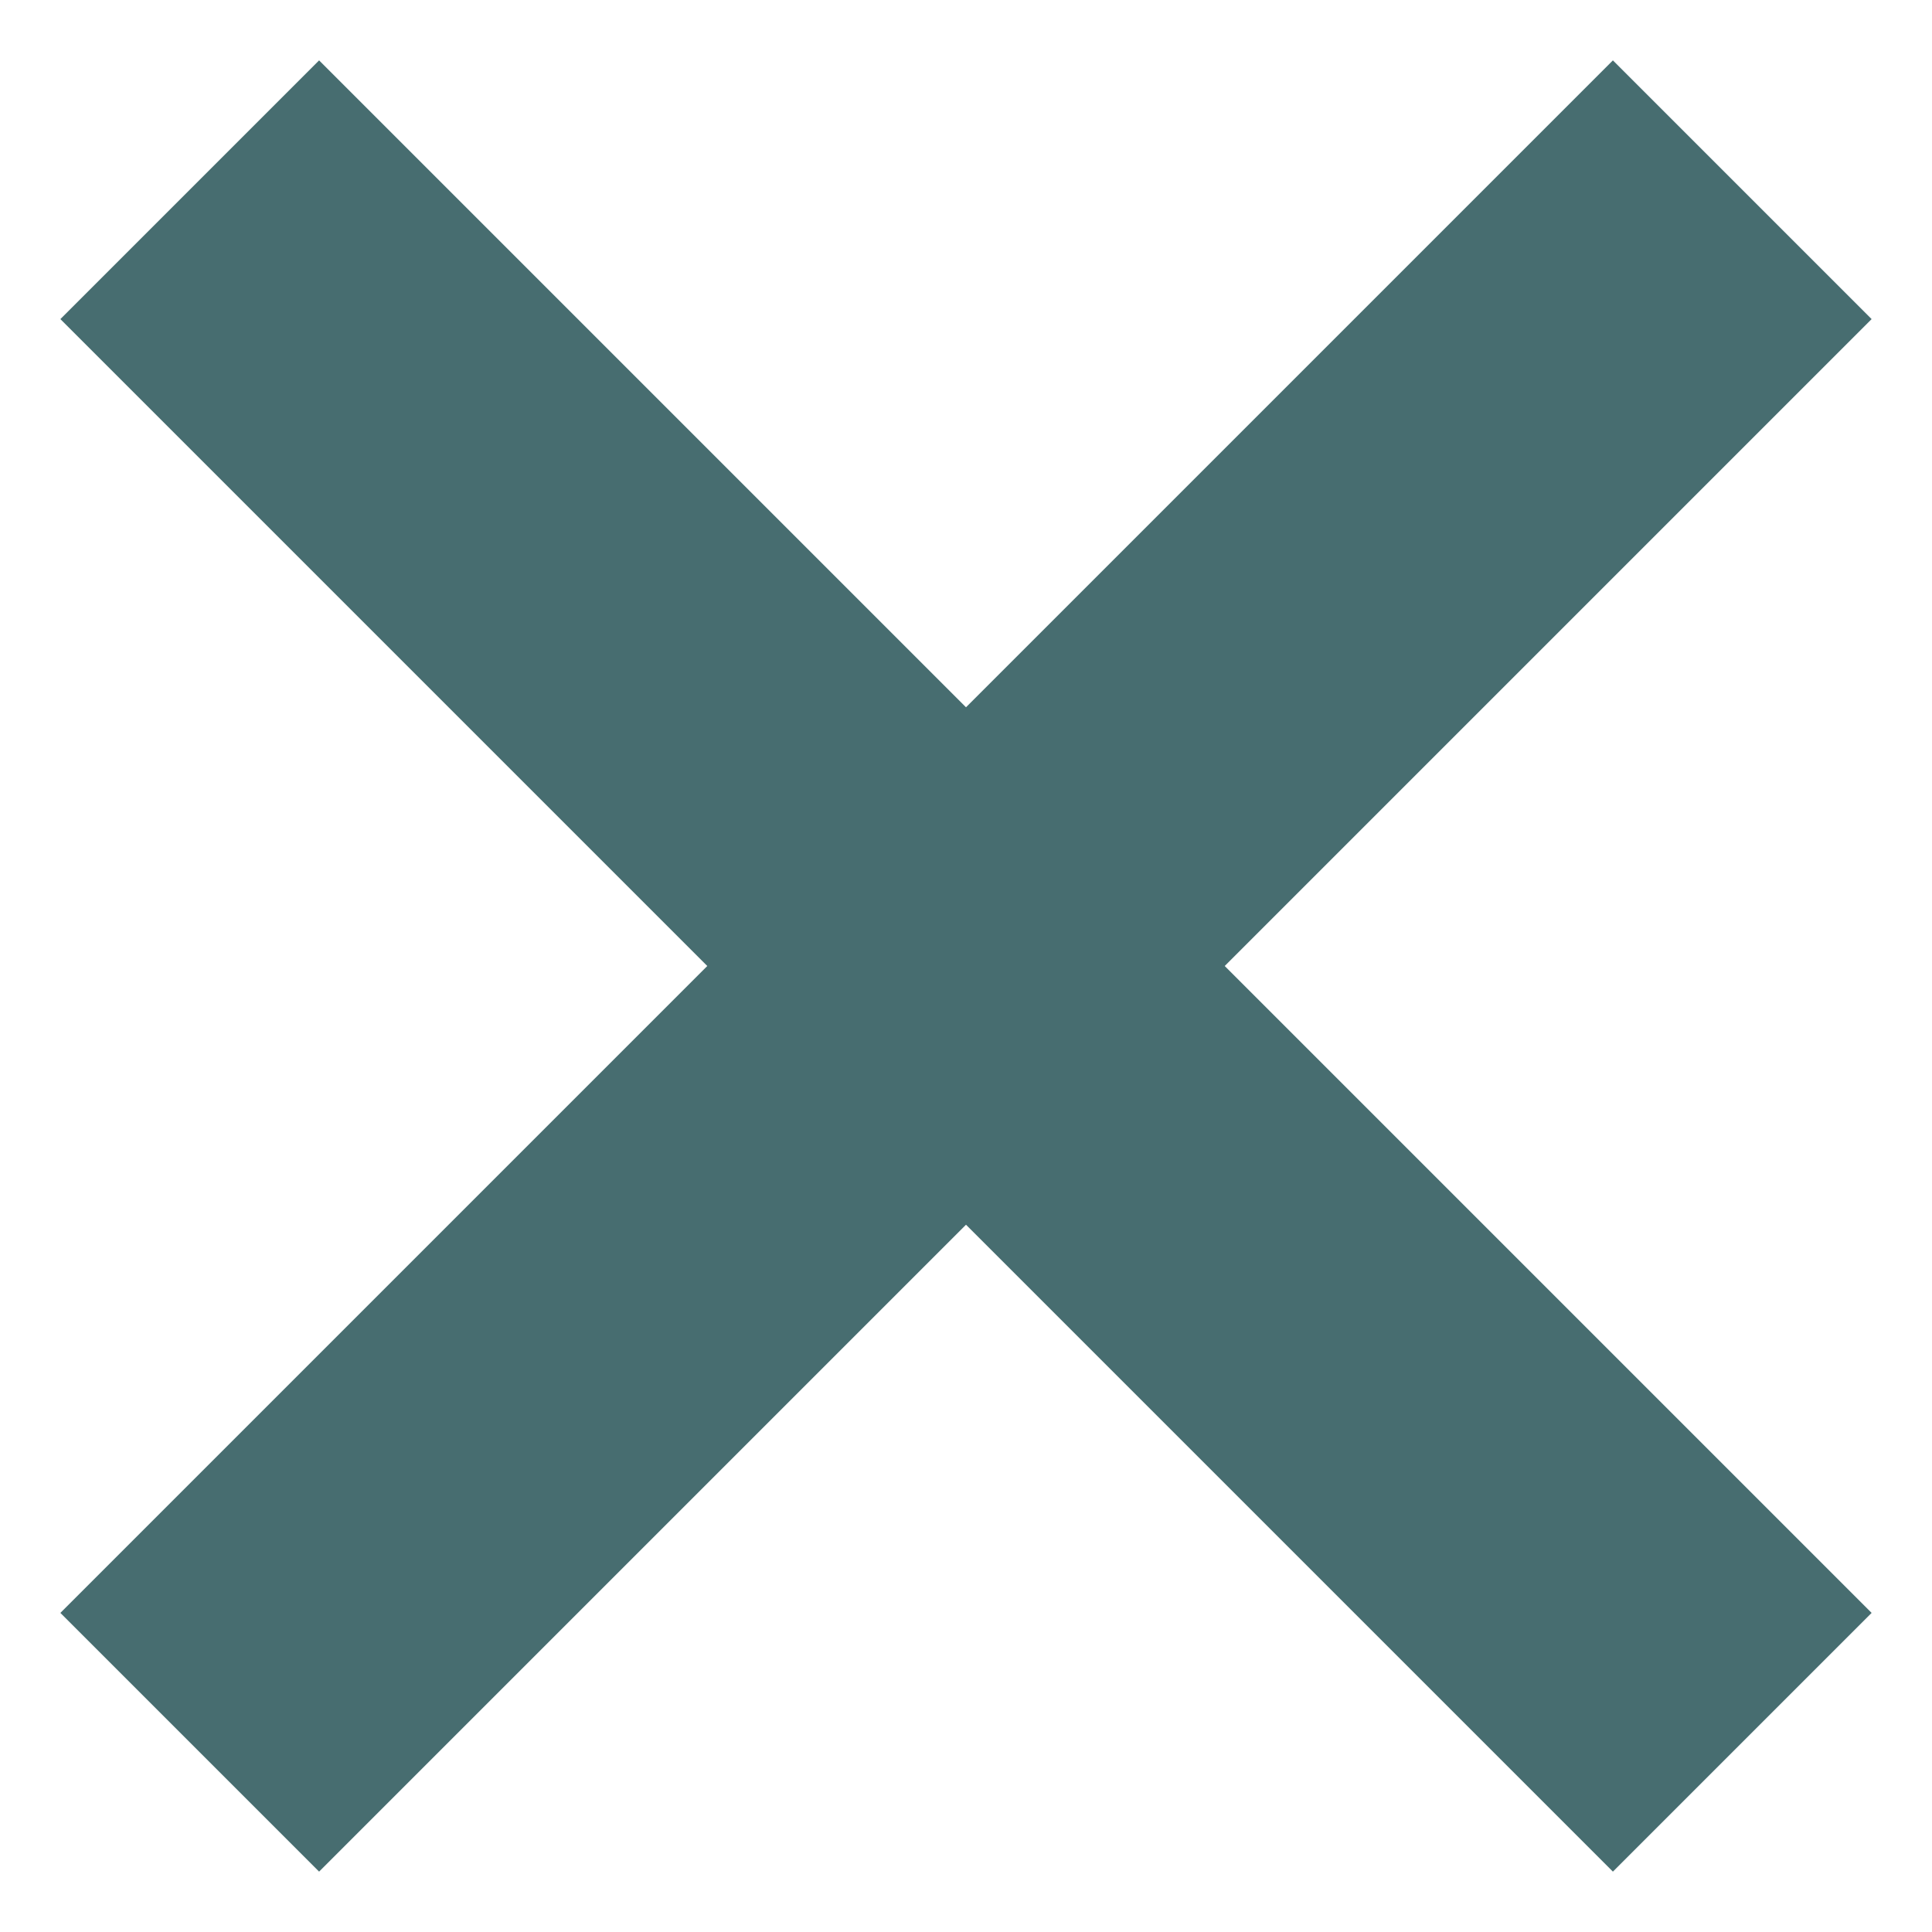
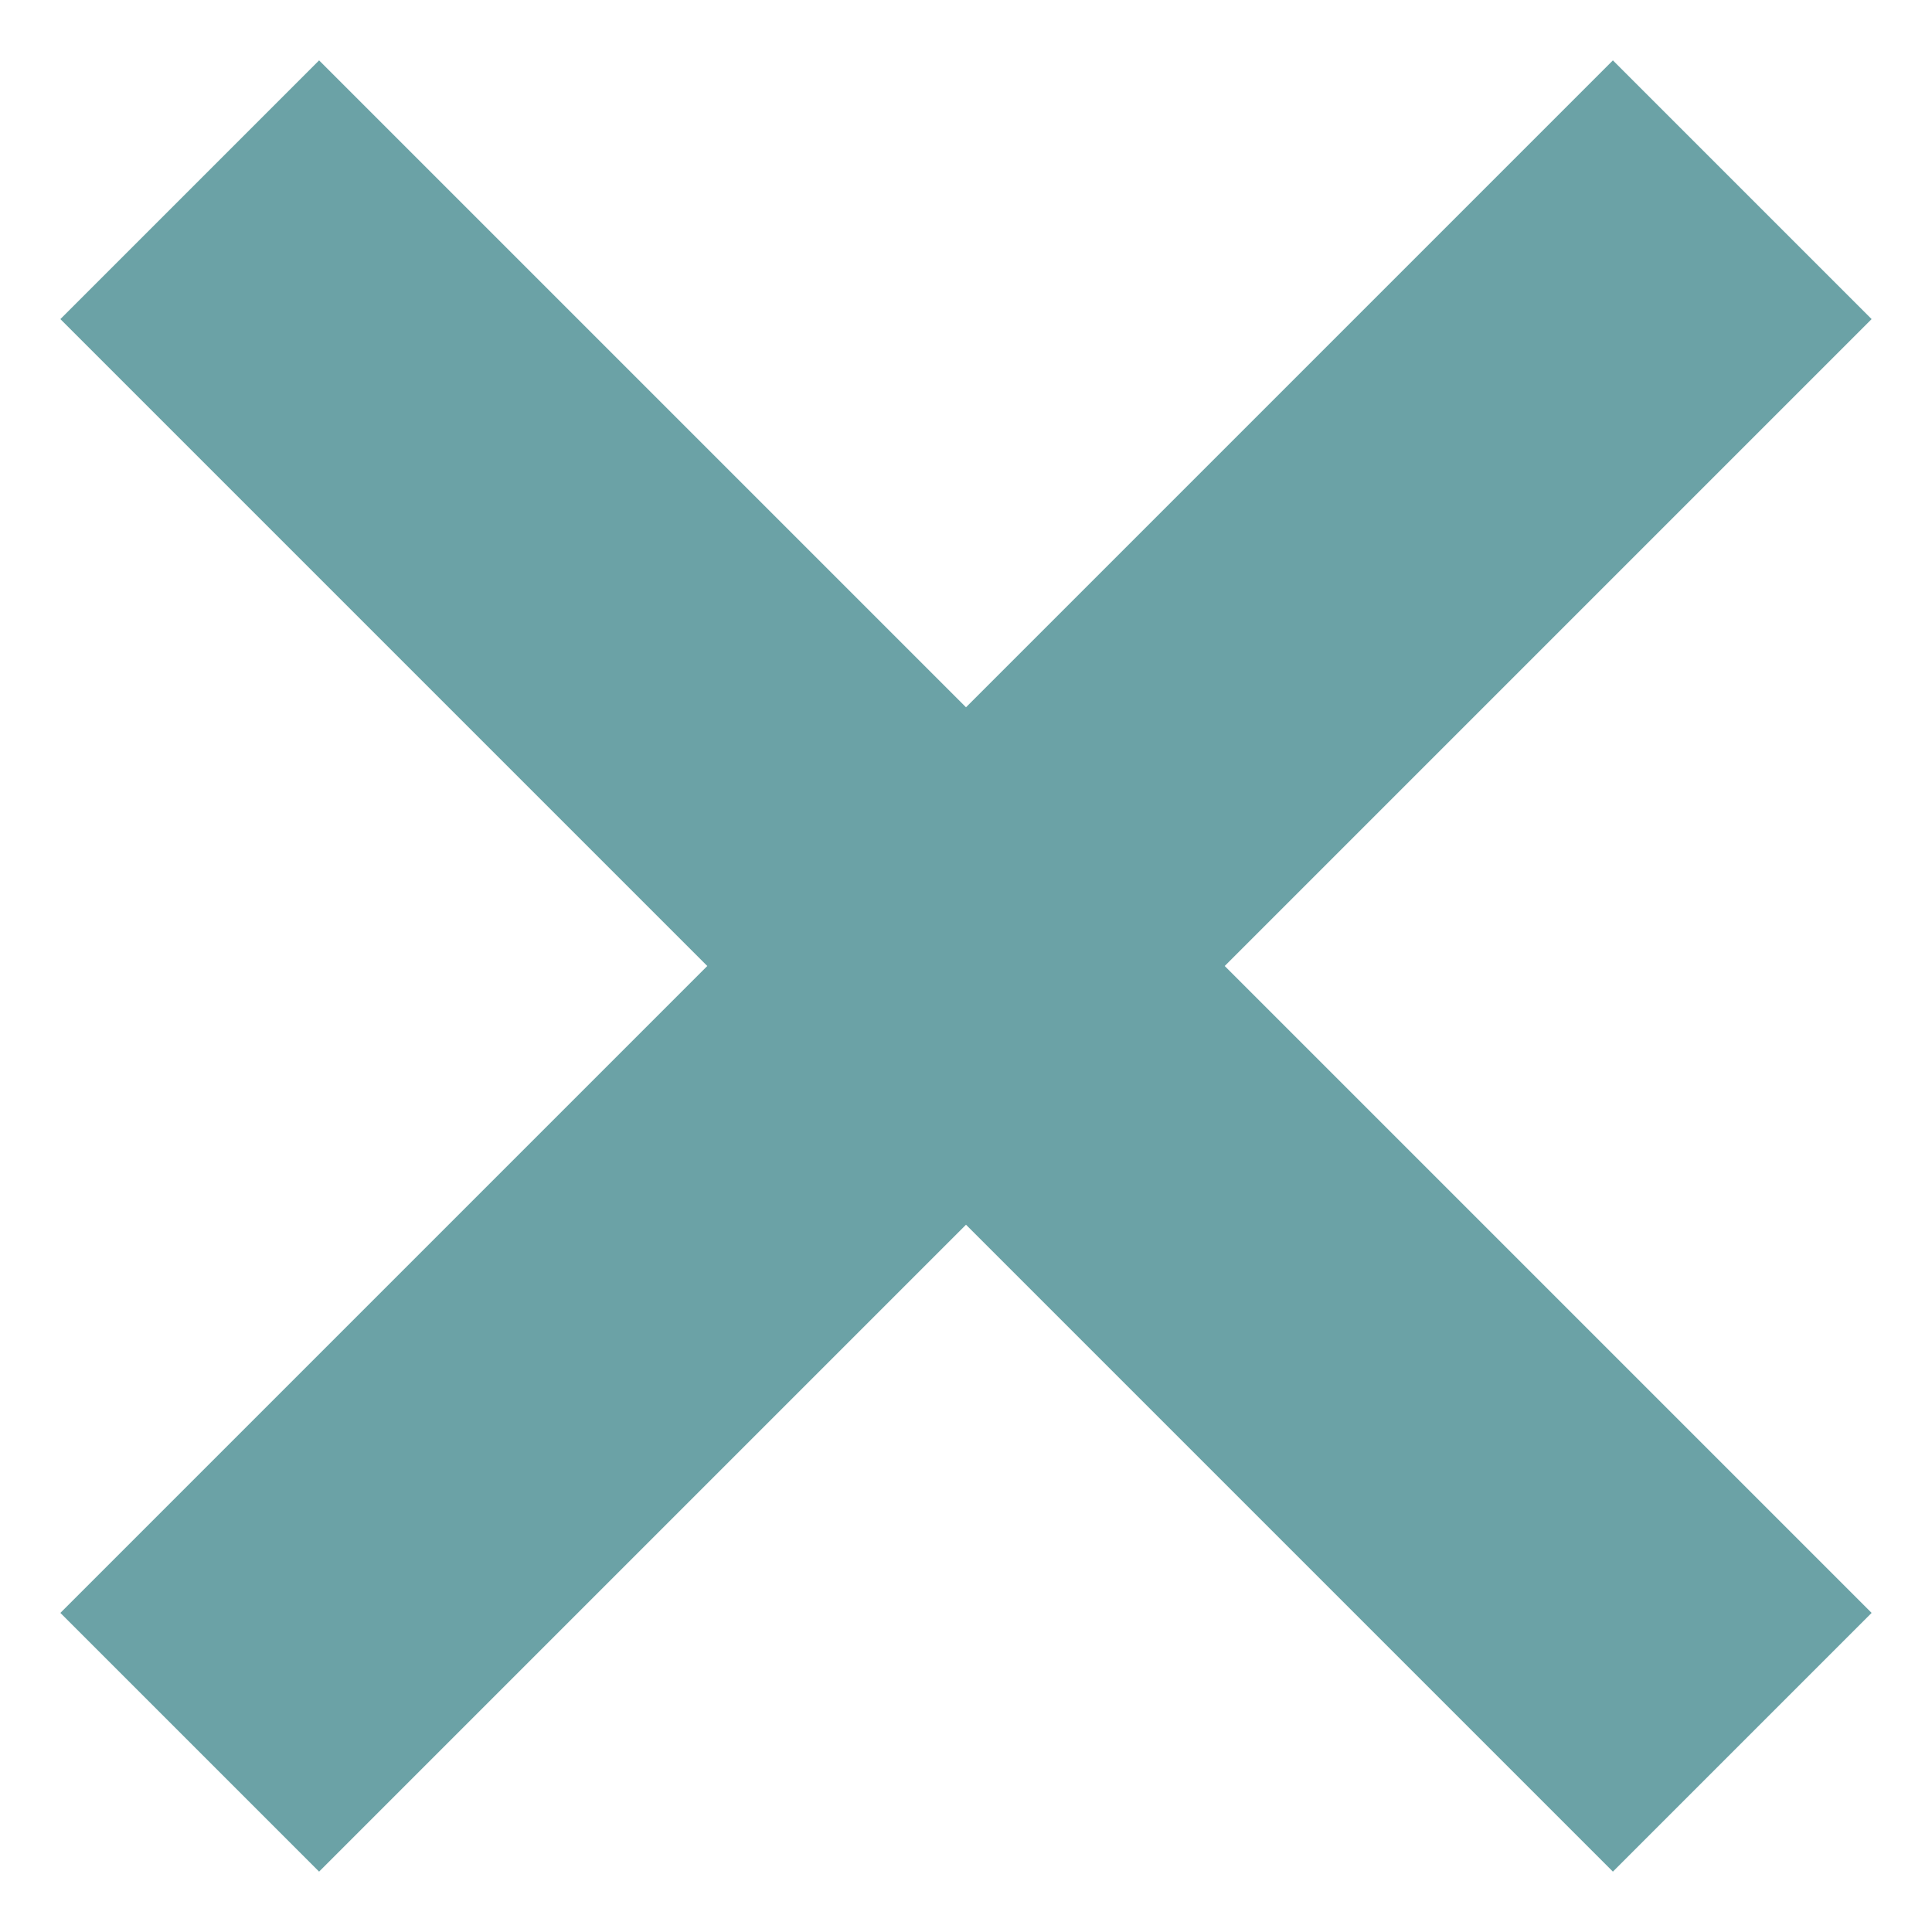
<svg xmlns="http://www.w3.org/2000/svg" width="12" height="12" viewBox="0 0 12 12" fill="none">
-   <path d="M11.625 1.982L10.018 0.375L6 4.393L1.982 0.375L0.375 1.982L4.393 6L0.375 10.018L1.982 11.625L6 7.607L10.018 11.625L11.625 10.018L7.607 6L11.625 1.982Z" fill="#476D70" />
+   <path d="M11.625 1.982L10.018 0.375L6 4.393L1.982 0.375L0.375 1.982L4.393 6L0.375 10.018L1.982 11.625L6 7.607L10.018 11.625L11.625 10.018L7.607 6L11.625 1.982Z" fill="#6BA2A6" />
</svg>
